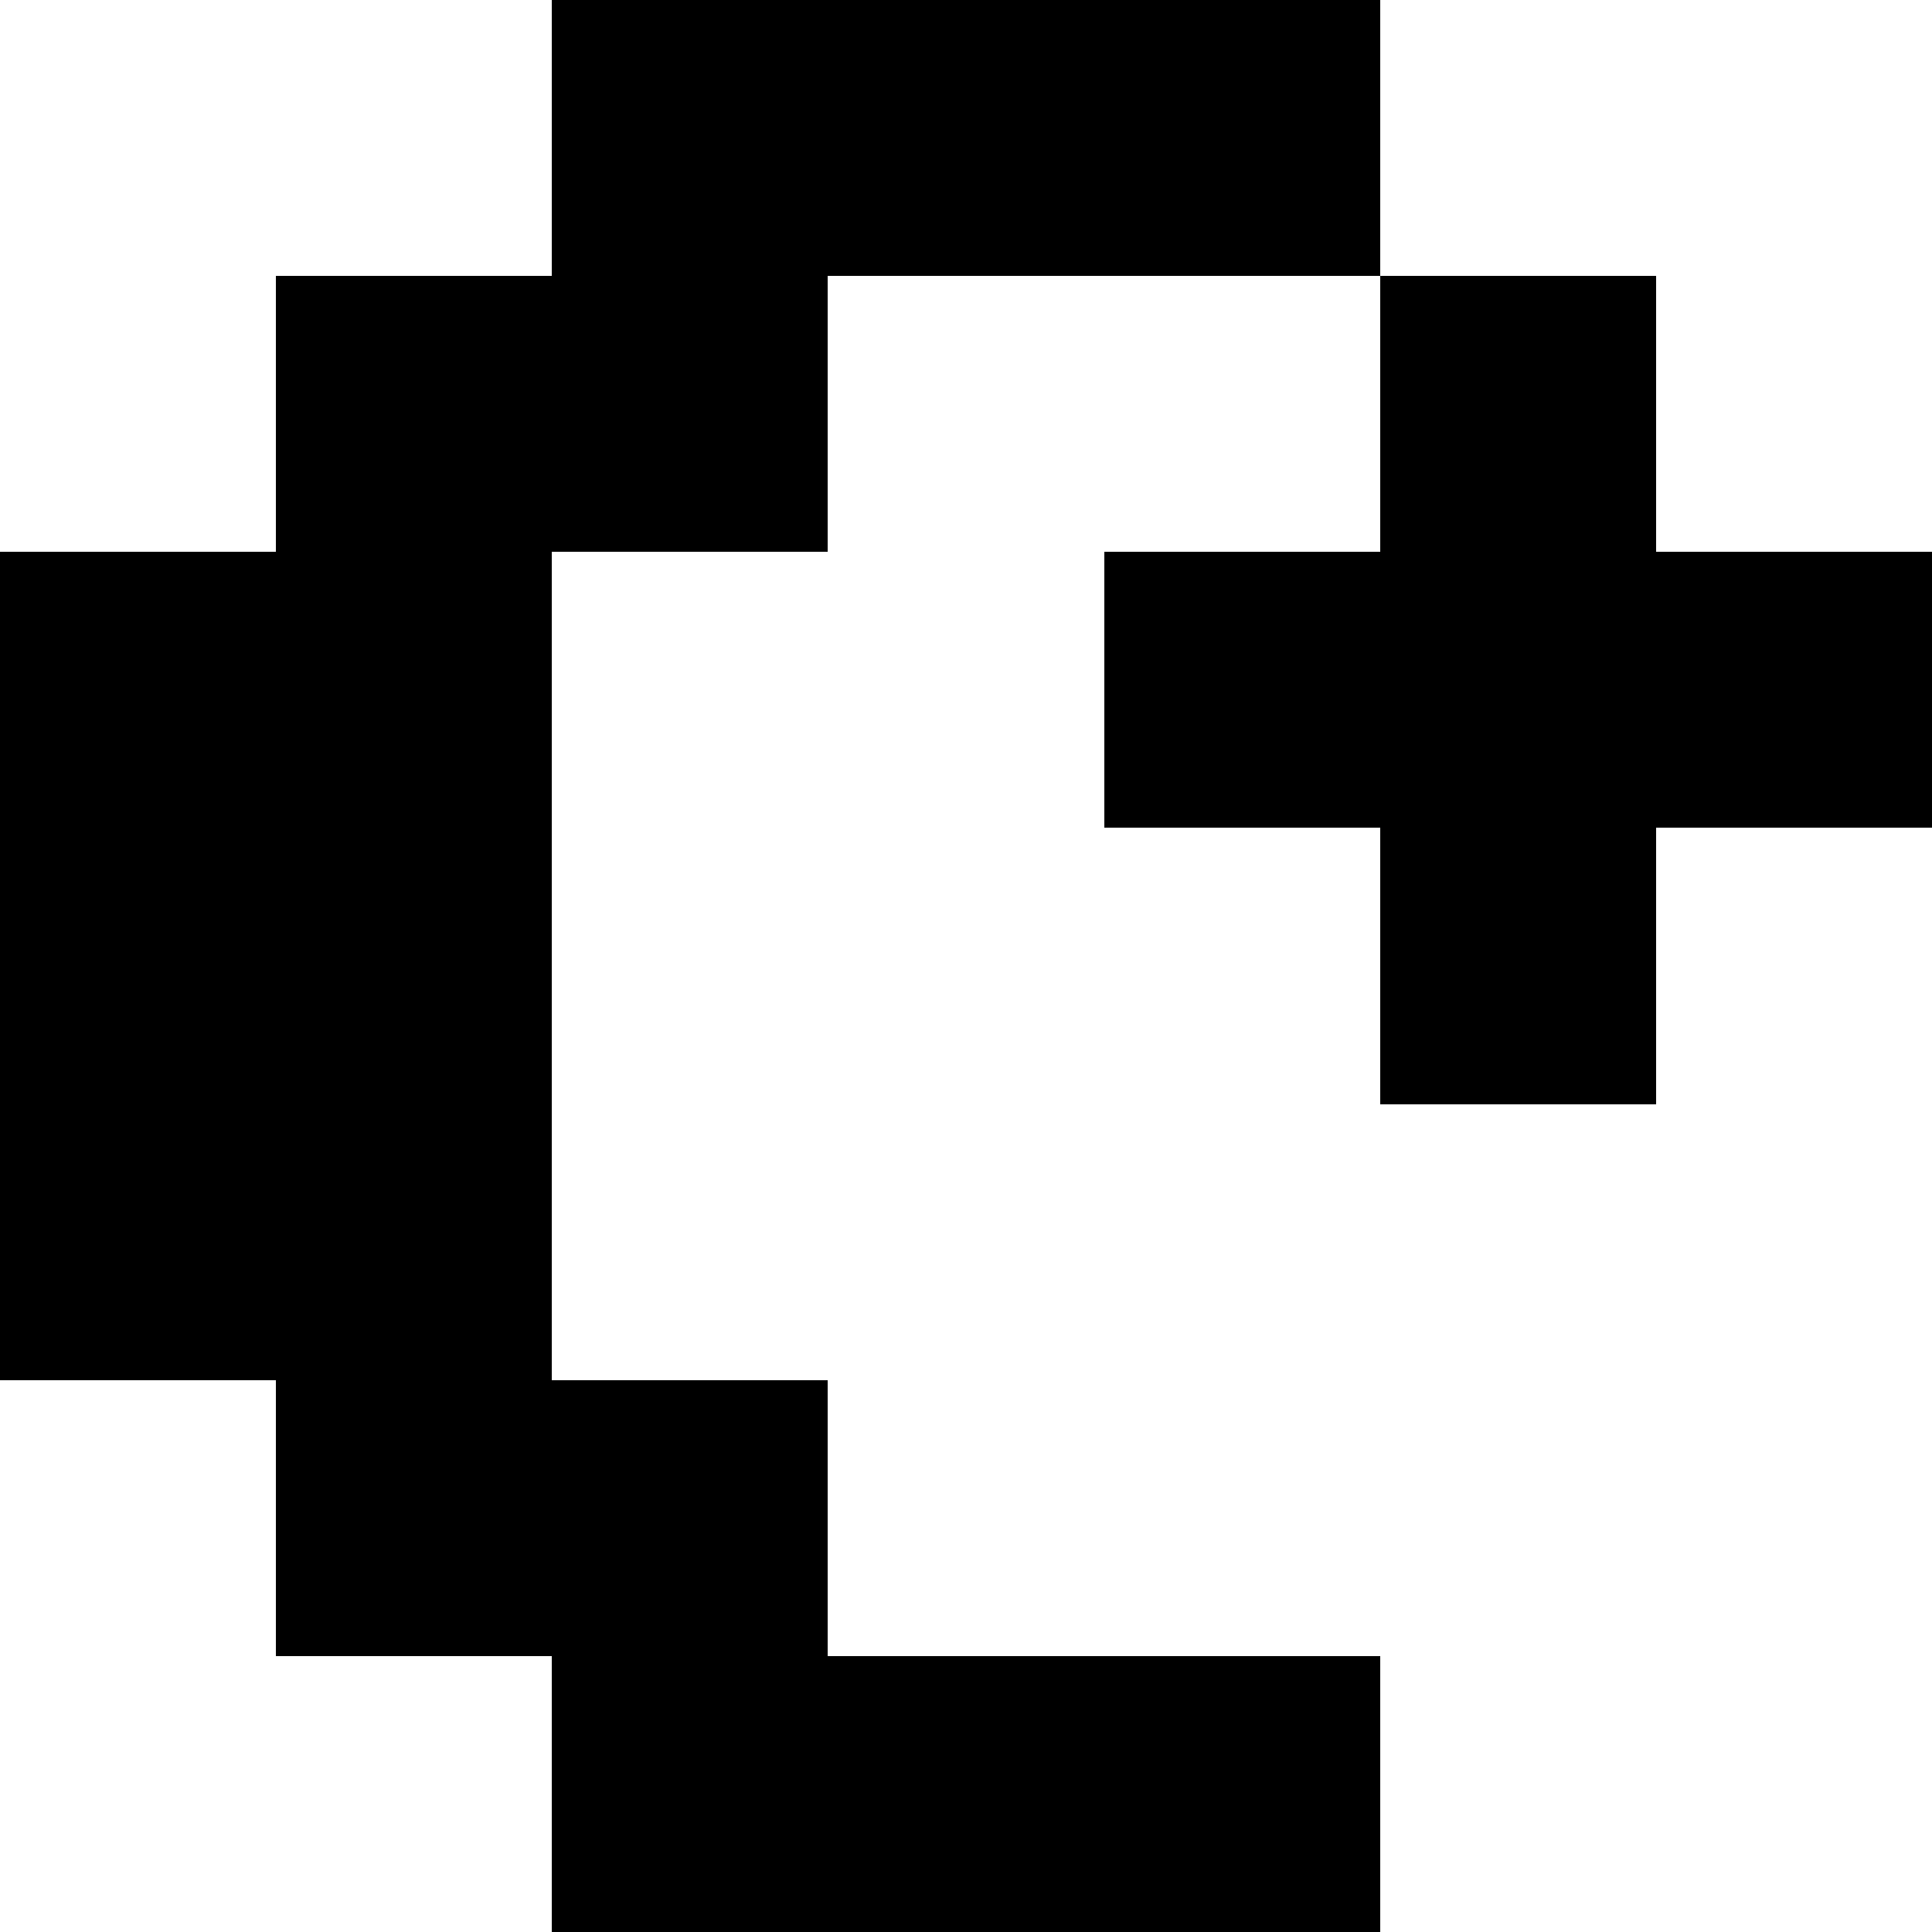
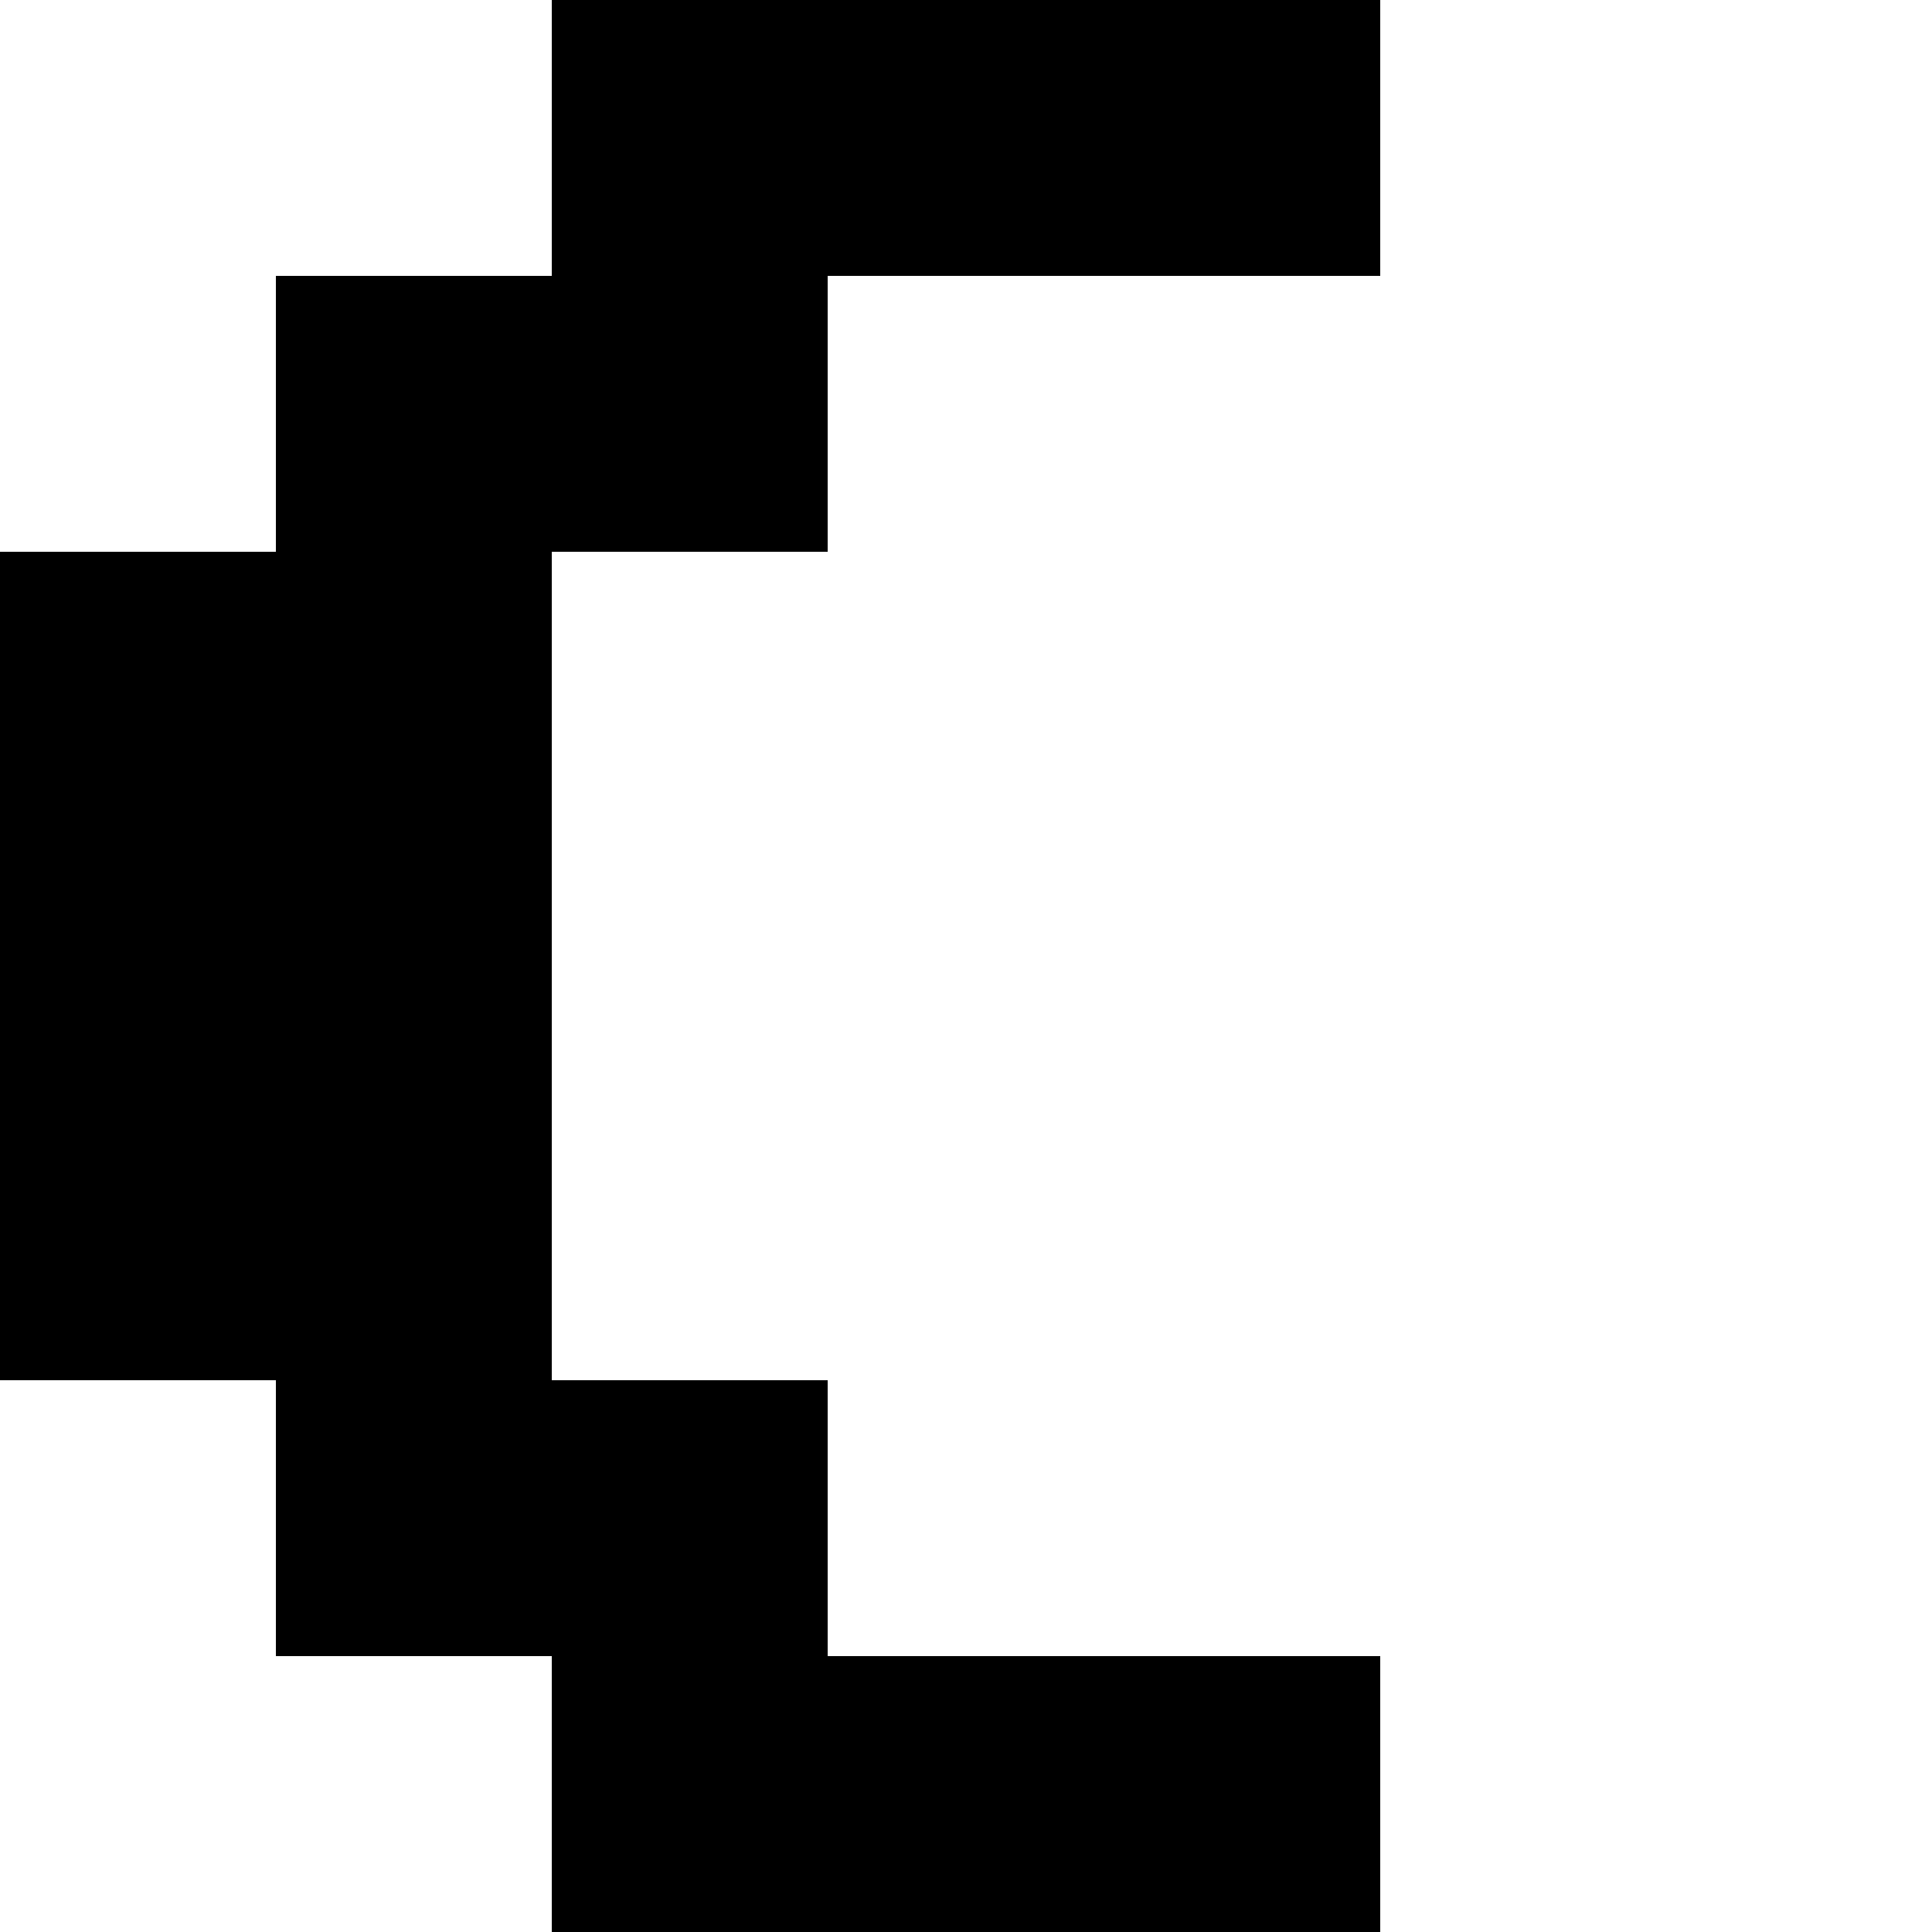
<svg xmlns="http://www.w3.org/2000/svg" viewBox="0 0 7 7" fill="#000" shape-rendering="crispEdges">
-   <path d="M2 0h1v1h-1zM3 0h1v1h-1zM4 0h1v1h-1zM1 1h1v1h-1zM2 1h1v1h-1zM5 1h1v1h-1zM0 2h1v1h-1zM1 2h1v1h-1zM4 2h1v1h-1zM5 2h1v1h-1zM6 2h1v1h-1zM0 3h1v1h-1zM1 3h1v1h-1zM5 3h1v1h-1zM0 4h1v1h-1zM1 4h1v1h-1zM1 5h1v1h-1zM2 5h1v1h-1zM2 6h1v1h-1zM3 6h1v1h-1zM4 6h1v1h-1z" />
+   <path d="M2 0h1v1h-1zM3 0h1v1h-1zM4 0h1v1h-1zM1 1h1v1h-1zM2 1h1v1h-1zM0 2h1v1h-1zM1 2h1v1h-1zM0 3h1v1h-1zM1 3h1v1h-1zM0 4h1v1h-1zM1 4h1v1h-1zM1 5h1v1h-1zM2 5h1v1h-1zM2 6h1v1h-1zM3 6h1v1h-1zM4 6h1v1h-1z" />
</svg>
